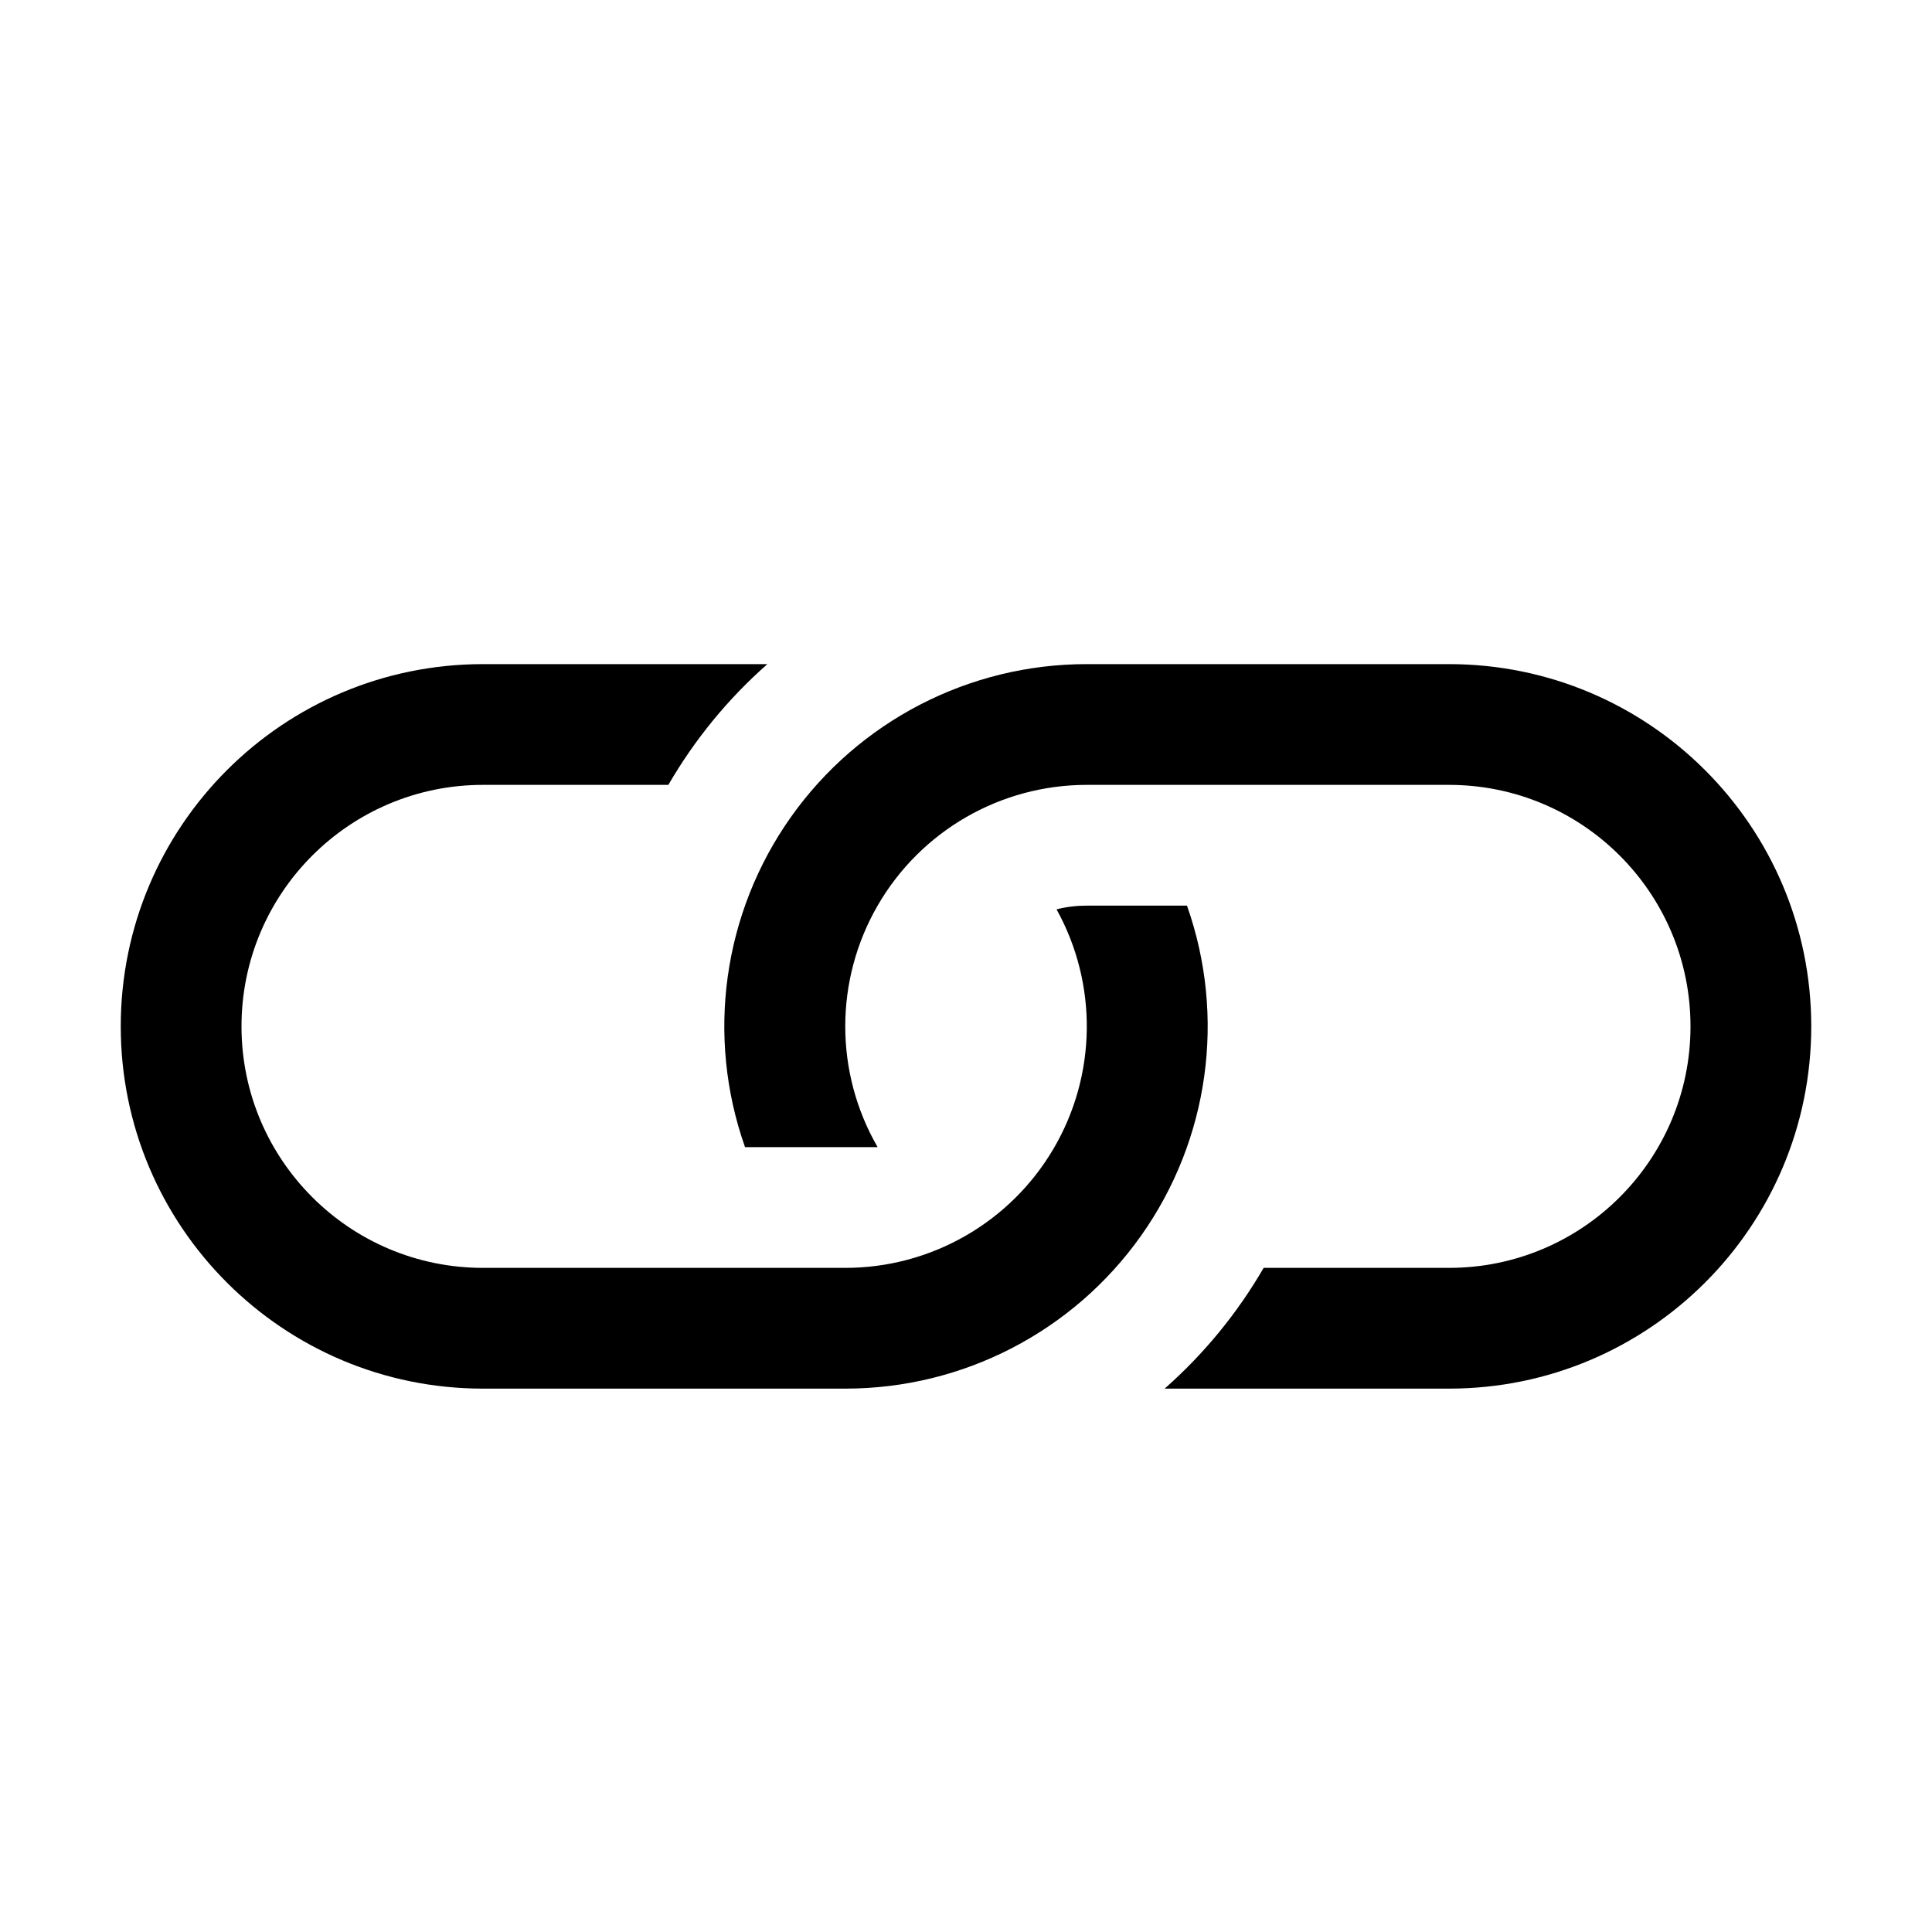
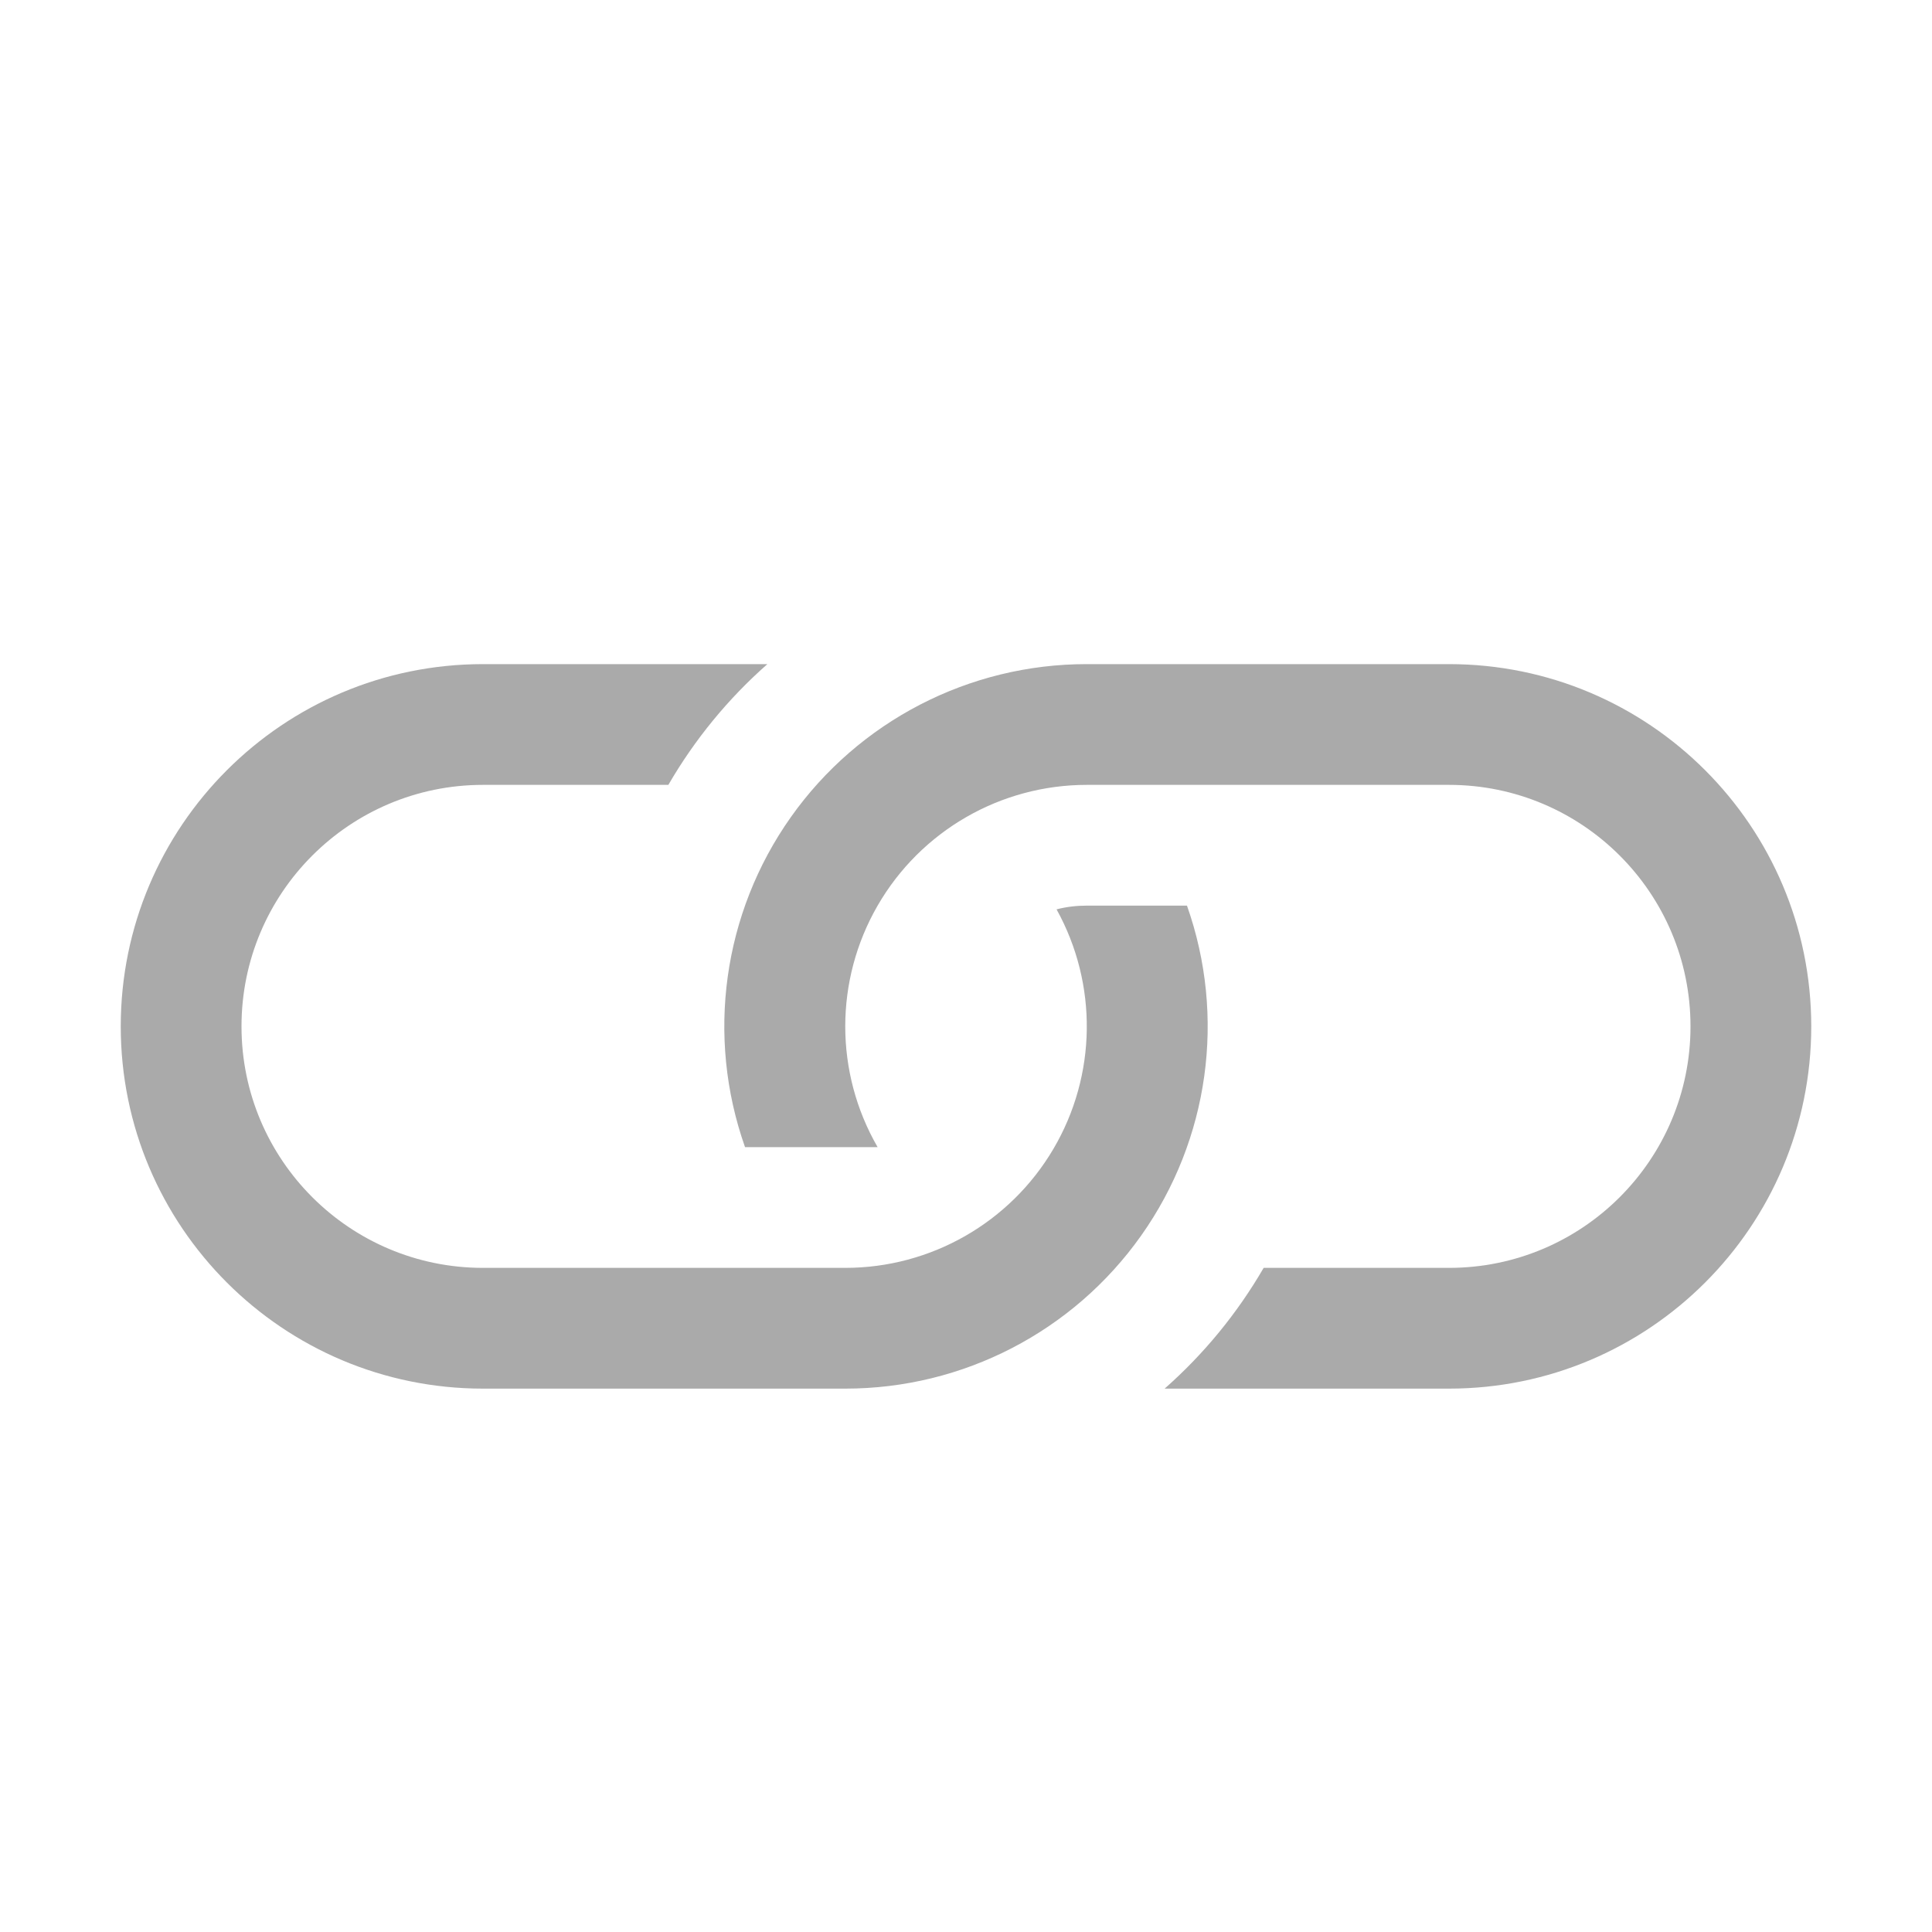
- <svg xmlns="http://www.w3.org/2000/svg" width="16" height="16" fill="currentColor" class="bi bi-link" viewBox="0 0 16 16">
+ <svg xmlns="http://www.w3.org/2000/svg" width="16" height="16" fill="#aaa" class="bi bi-link" viewBox="0 0 16 16">
  <path d="M6.354 5.5H4a3 3 0 0 0 0 6h3a3 3 0 0 0 2.83-4H9c-.086 0-.17.01-.25.031A2 2 0 0 1 7 10.5H4a2 2 0 1 1 0-4h1.535c.218-.376.495-.714.82-1z" />
  <path d="M9 5.5a3 3 0 0 0-2.83 4h1.098A2 2 0 0 1 9 6.5h3a2 2 0 1 1 0 4h-1.535a4.02 4.02 0 0 1-.82 1H12a3 3 0 1 0 0-6H9z" />
</svg>
